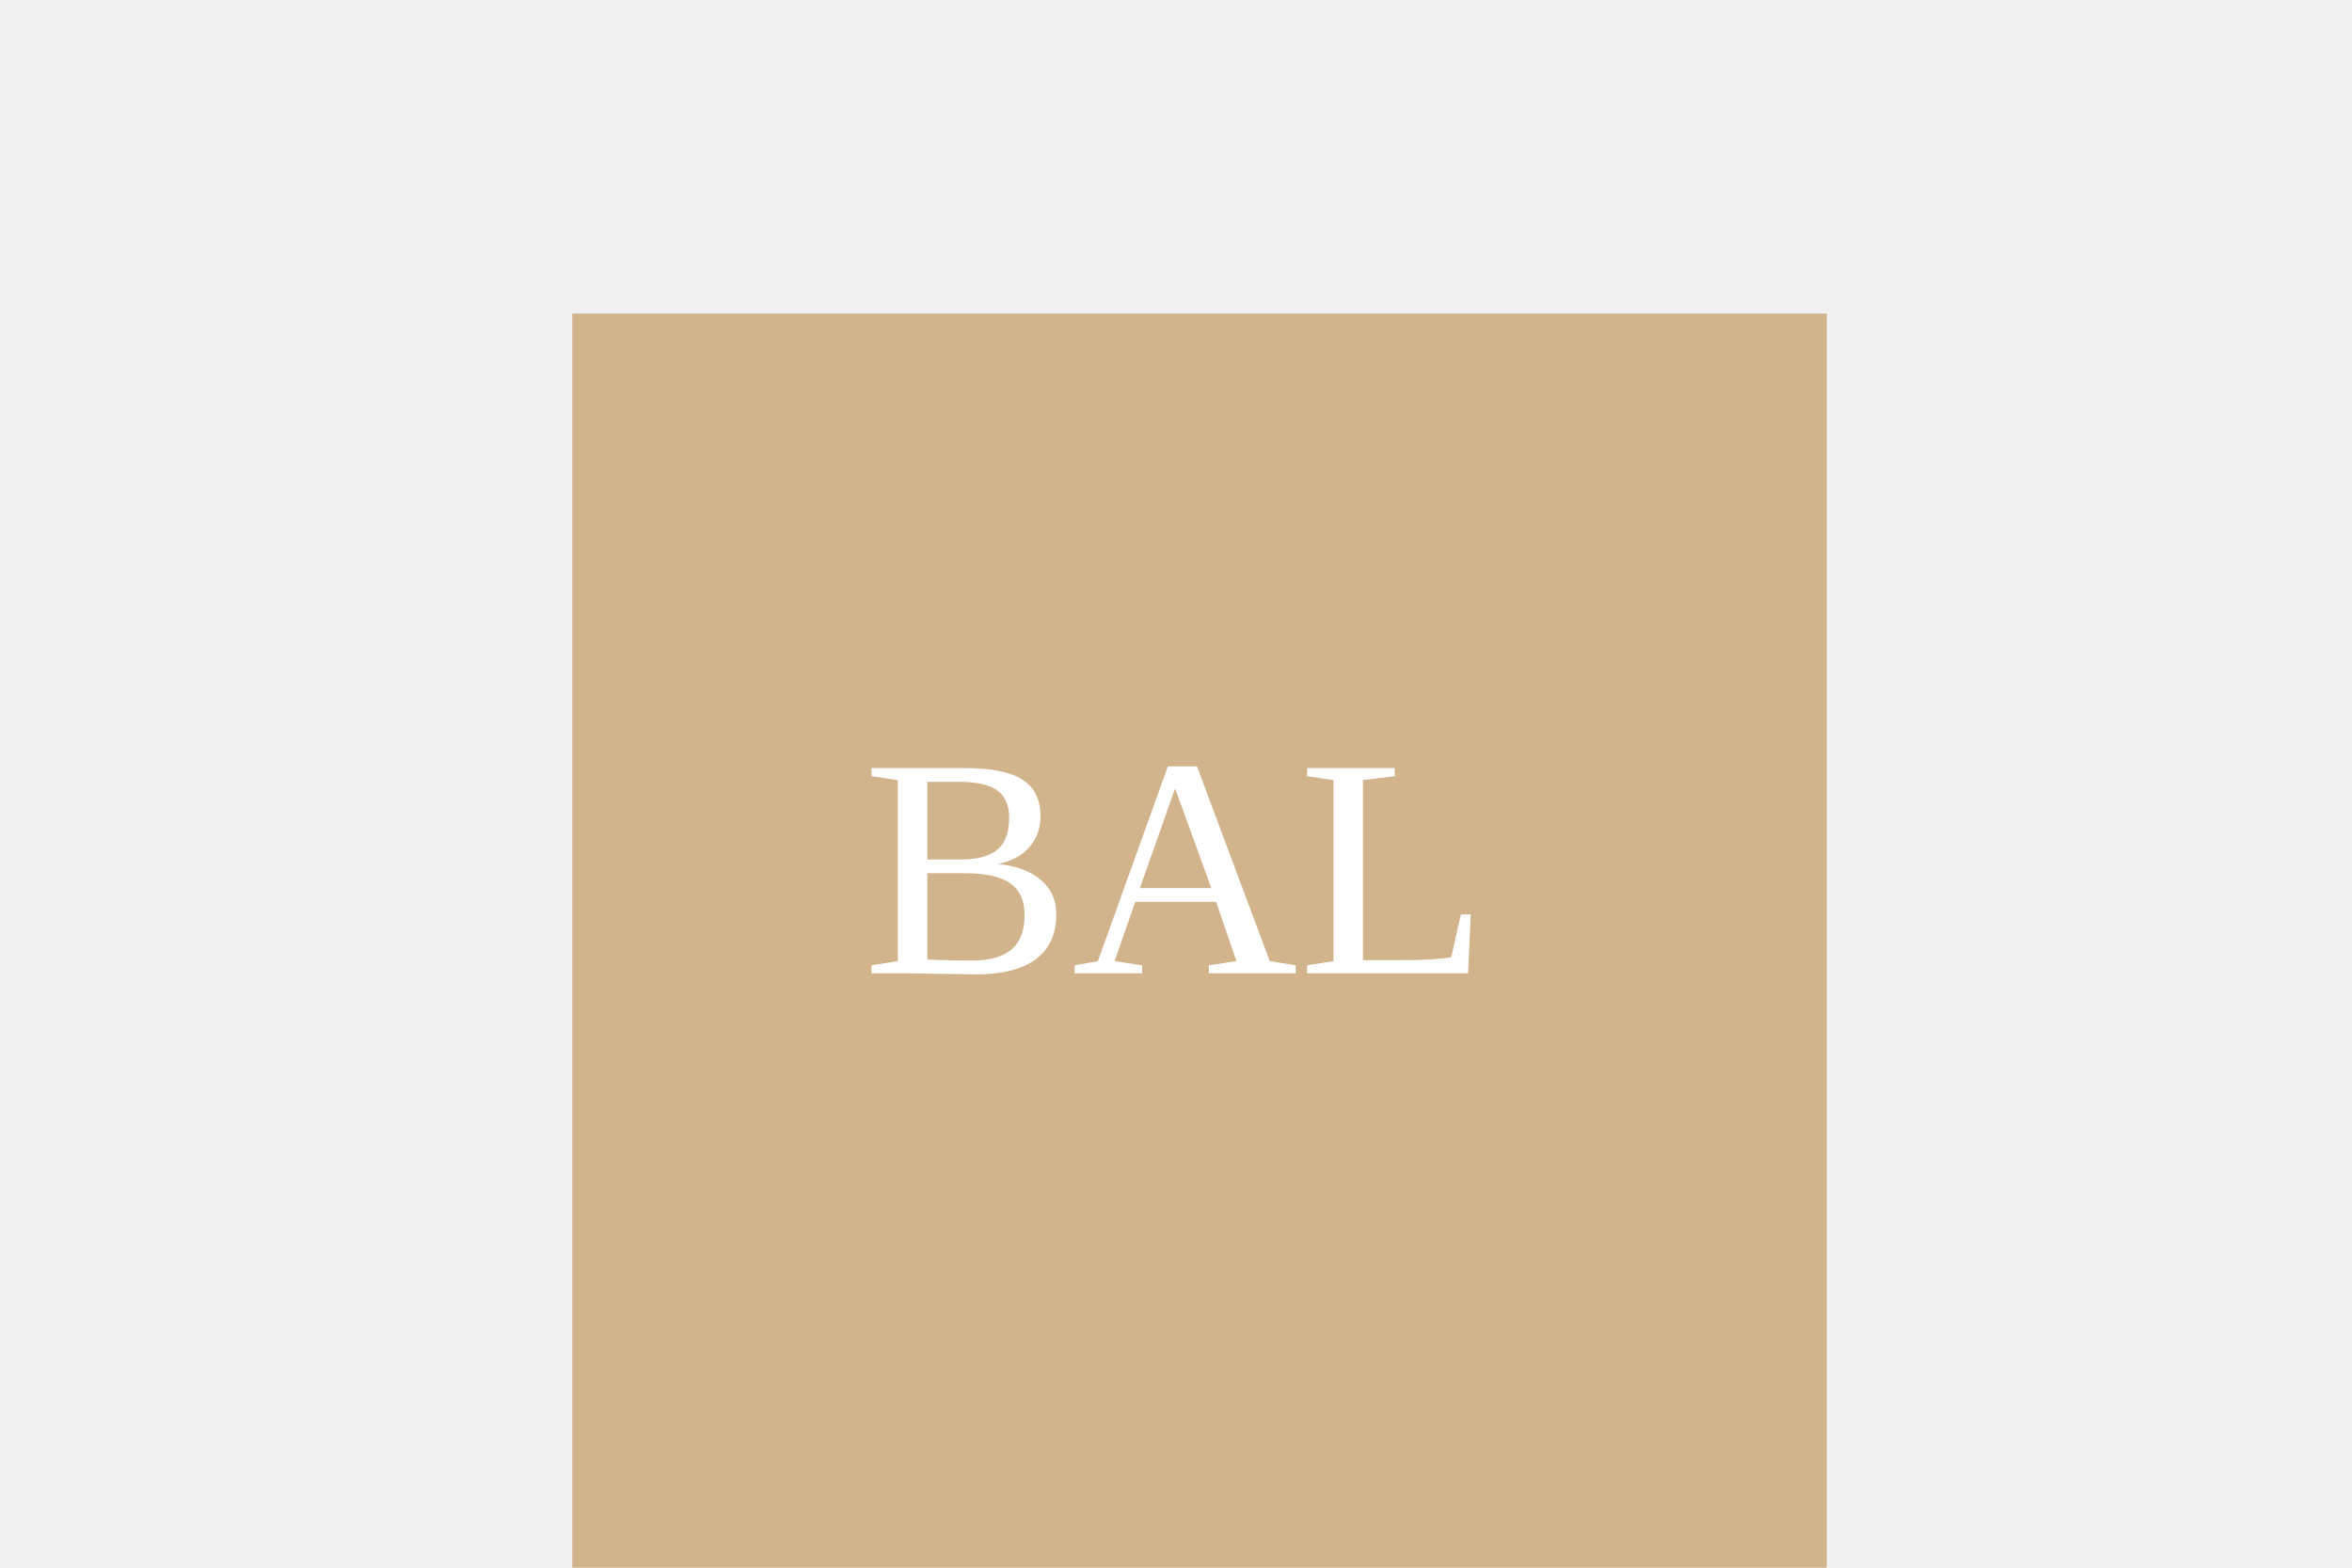
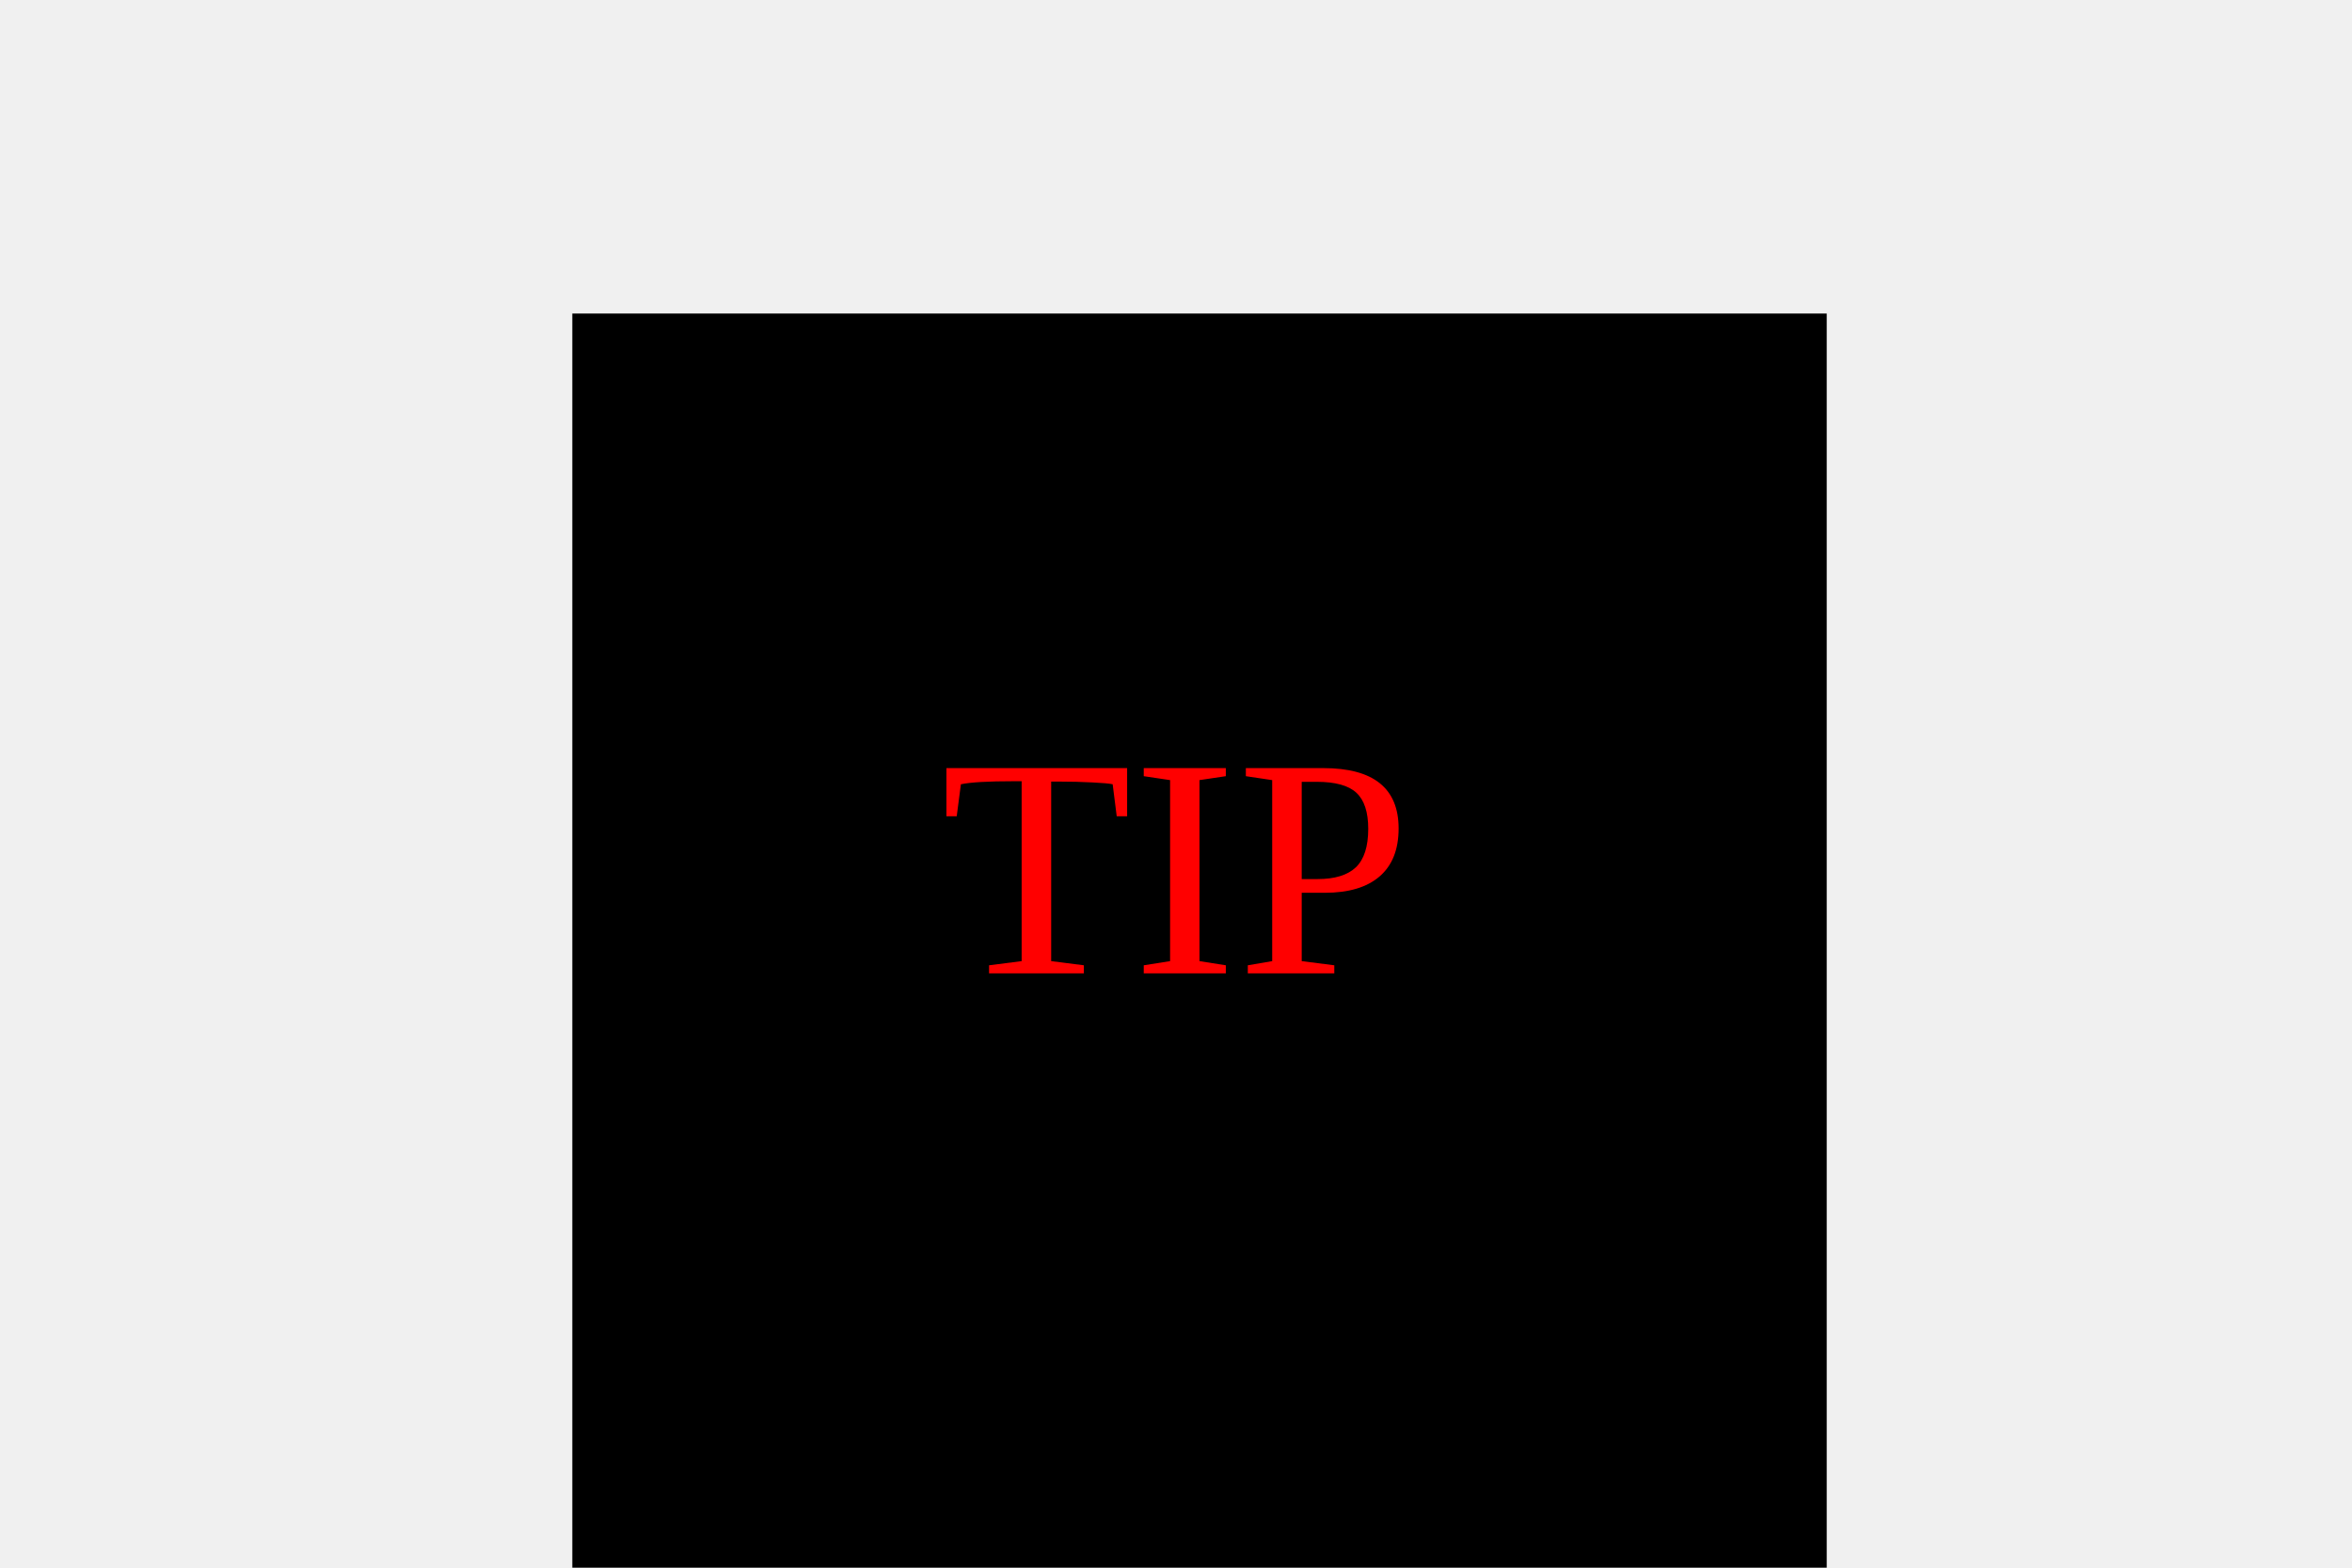
<svg xmlns="http://www.w3.org/2000/svg" width="300" height="200">
-   <rect x="73" y="40" width="160" height="160" fill="tan" />
-   <text x="150" y="115" fill="white" text-anchor="middle" font-size="40" dominant-baseline="middle">BAL</text>
+   <rect x="73" y="40" width="160" height="160" fill="black" />
+   <text x="150" y="115" fill="red" text-anchor="middle" font-size="40" dominant-baseline="middle">TIP</text>
</svg>
